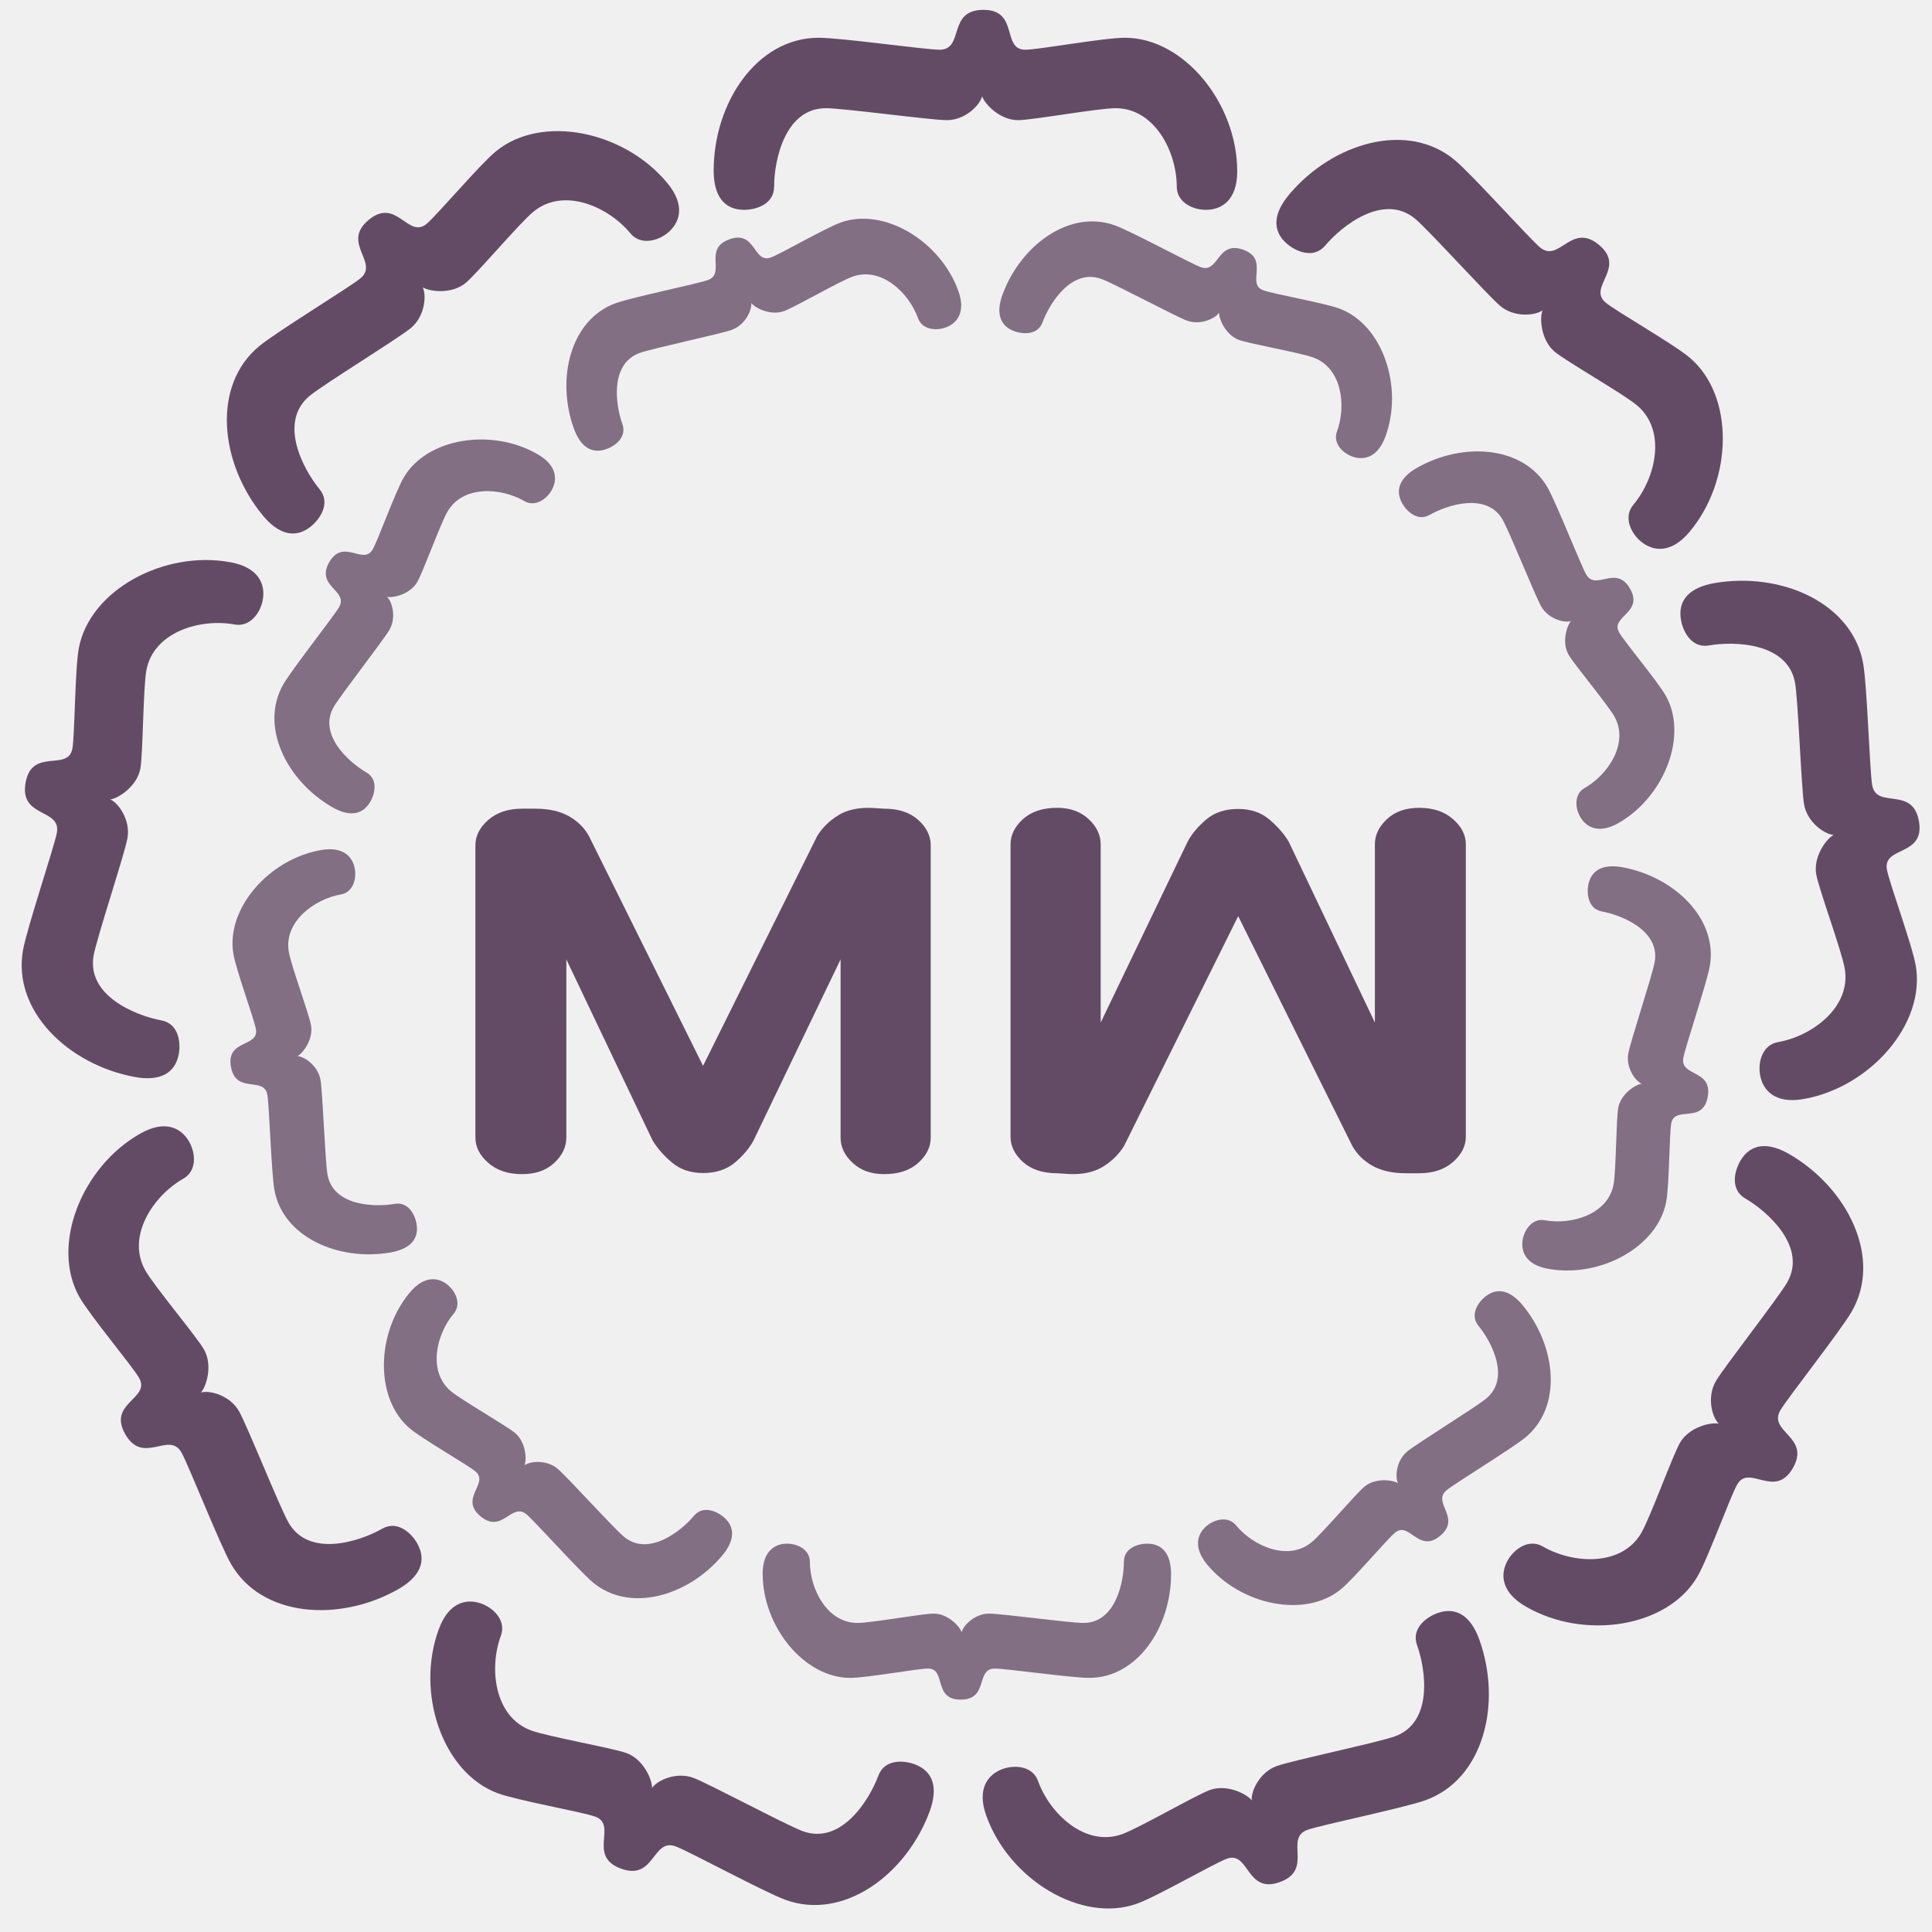
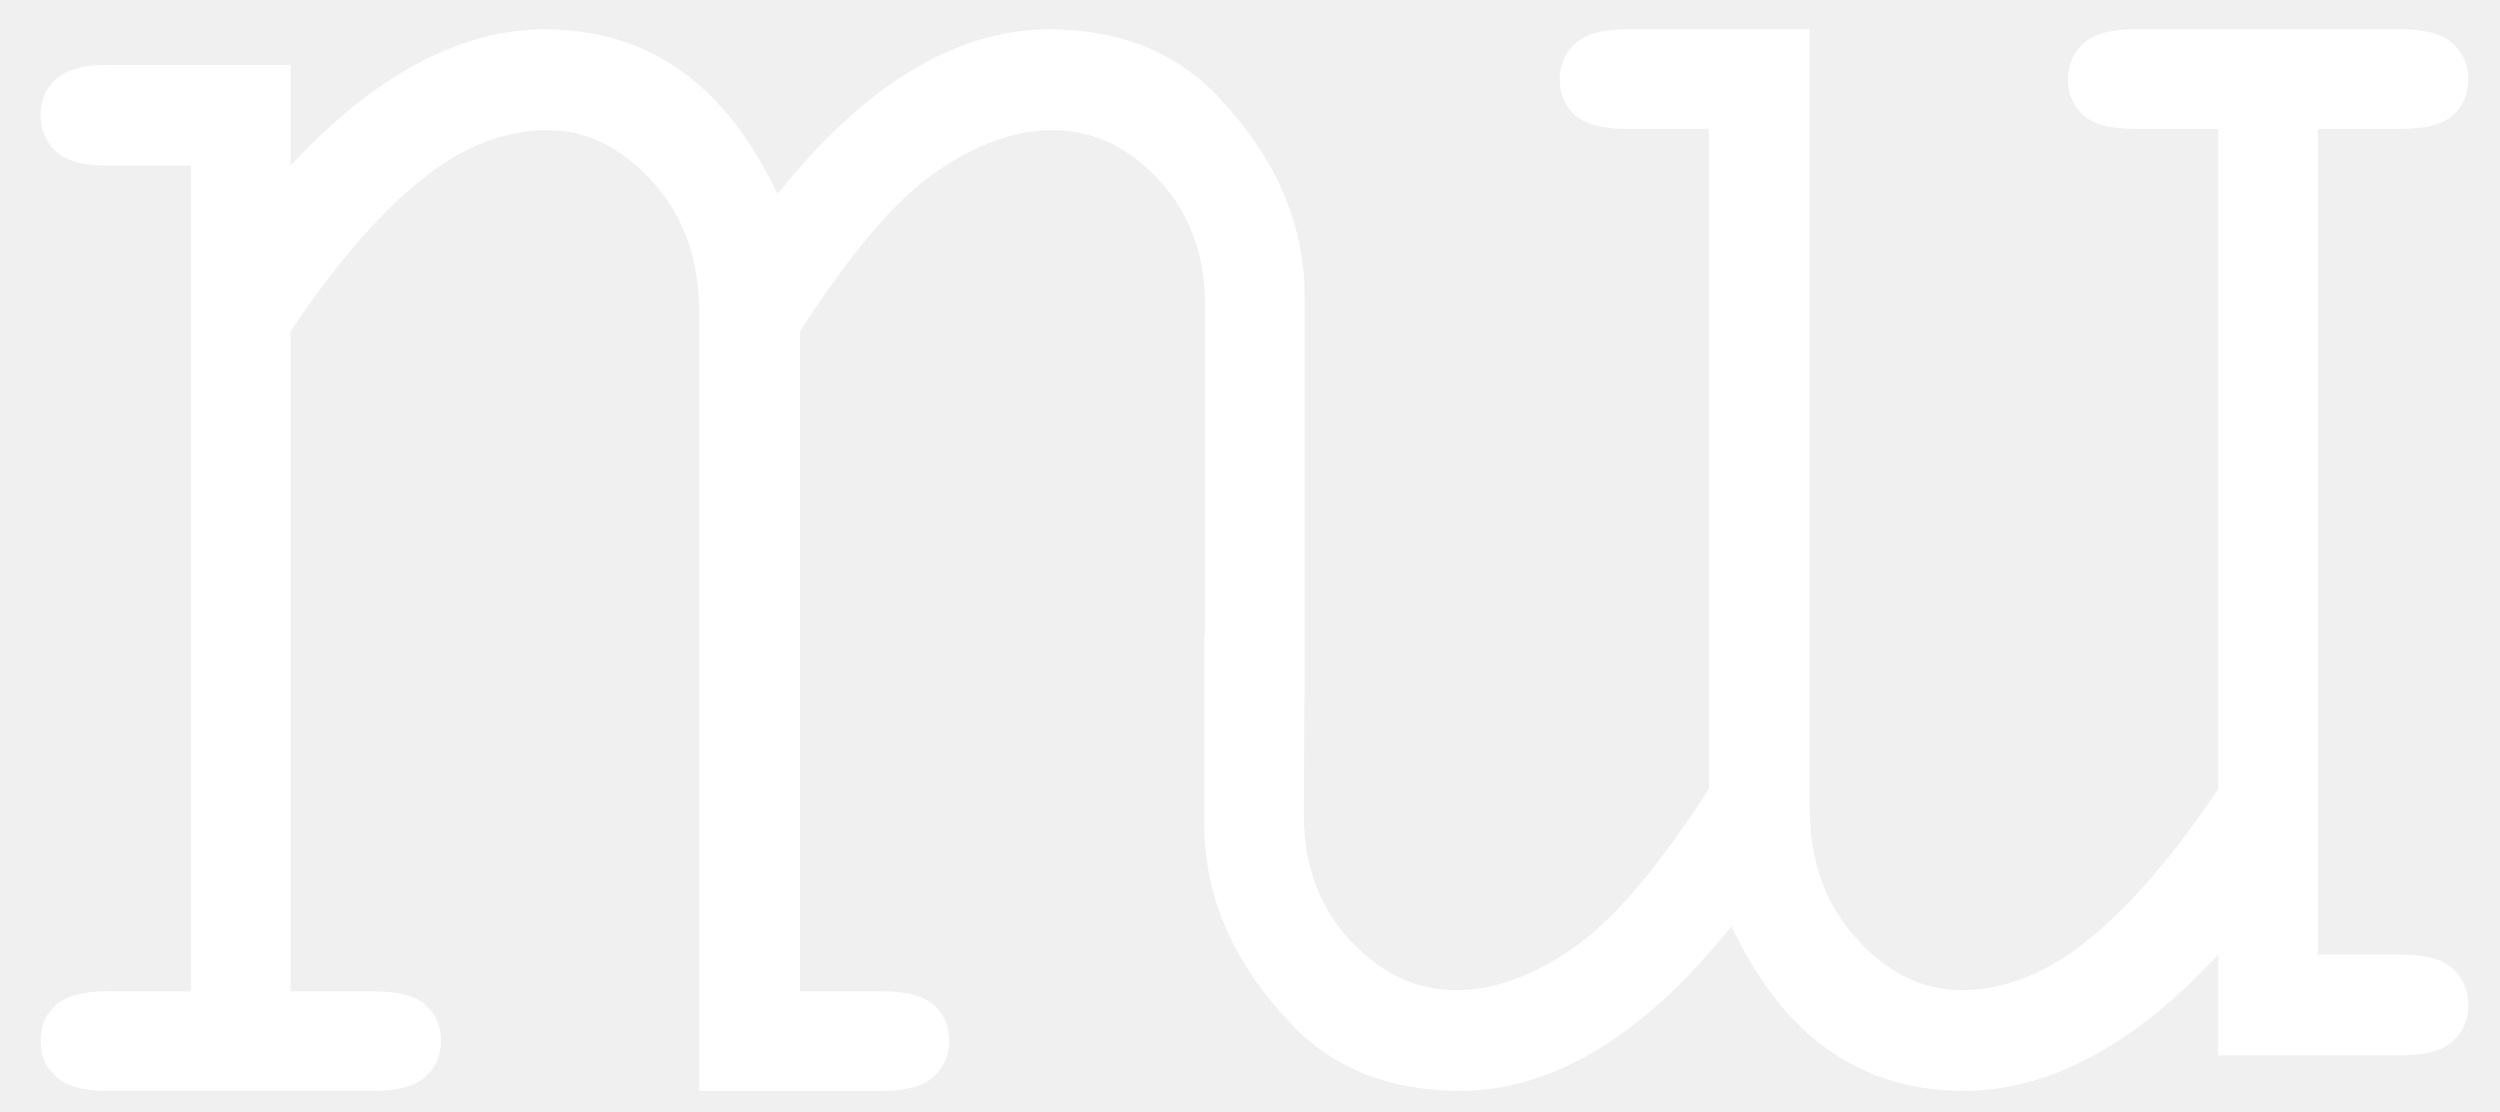
- <svg xmlns="http://www.w3.org/2000/svg" version="1.1" id="Layer_1" x="0px" y="0px" width="156px" height="156px" viewBox="0 0 156 156" enable-background="new 0 0 156 156" xml:space="preserve">
-   <g>
-     <g>
-       <g>
-         <path fill="#634B65" d="M82.785,4.015c1.074,0,6.33-0.966,8.047-0.966c4.777,0,9.068,5.312,9.068,10.785     c0,2.36-1.287,3.11-2.521,3.11c-1.125,0-2.361-0.643-2.361-1.876c0-2.79-1.771-6.331-4.936-6.331     c-1.449,0-6.707,0.965-7.887,0.965c-1.447,0-2.68-1.287-2.895-1.93c-0.162,0.696-1.344,1.93-2.846,1.93     c-1.289,0-8.317-0.965-9.763-0.965c-3.327,0-4.184,4.237-4.184,6.331c0,1.448-1.505,1.876-2.415,1.876     c-1.662,0-2.467-1.18-2.467-3.165c0-5.472,3.484-10.73,8.475-10.73c1.824,0,8.637,0.966,9.764,0.966     c2.039,0,0.59-3.219,3.541-3.219C82.303,0.796,80.854,4.015,82.785,4.015z" />
-       </g>
-       <g>
-         <path fill="#634B65" d="M129.641,24.425c0.818,0.69,5.463,3.335,6.777,4.439c3.656,3.075,3.52,9.901-0.002,14.089     c-1.52,1.807-2.99,1.551-3.932,0.76c-0.861-0.725-1.393-2.013-0.598-2.957c1.795-2.137,2.721-5.985,0.297-8.023     c-1.109-0.933-5.754-3.578-6.656-4.337c-1.107-0.933-1.223-2.712-0.975-3.342c-0.57,0.428-2.27,0.615-3.418-0.353     c-0.986-0.829-5.744-6.092-6.85-7.022c-2.547-2.142-5.934,0.549-7.279,2.149c-0.934,1.109-2.359,0.47-3.057-0.117     c-1.271-1.071-1.131-2.491,0.15-4.01c3.52-4.188,9.574-5.967,13.391-2.755c1.398,1.173,5.988,6.298,6.854,7.024     c1.561,1.313,2.523-2.083,4.781-0.185C131.342,21.651,128.162,23.181,129.641,24.425z" />
-       </g>
-       <g>
-         <path fill="#634B65" d="M152.357,70.201c0.184,1.059,2.035,6.071,2.33,7.764c0.816,4.705-3.682,9.843-9.074,10.78     c-2.322,0.404-3.283-0.736-3.496-1.953c-0.191-1.107,0.23-2.434,1.447-2.646c2.748-0.477,5.932-2.828,5.389-5.944     c-0.246-1.429-2.098-6.441-2.301-7.605c-0.248-1.426,0.809-2.861,1.406-3.184c-0.713-0.041-2.133-0.991-2.389-2.472     c-0.221-1.269-0.475-8.358-0.723-9.785c-0.568-3.276-4.891-3.398-6.955-3.039c-1.424,0.249-2.105-1.16-2.26-2.056     c-0.287-1.638,0.738-2.636,2.693-2.976c5.391-0.938,11.168,1.6,12.023,6.515c0.314,1.796,0.527,8.674,0.721,9.785     c0.35,2.008,3.275,0.032,3.779,2.936C155.445,69.176,152.027,68.301,152.357,70.201z" />
-       </g>
-       <g>
-         <path fill="#634B65" d="M140.275,119.858c-0.543,0.928-2.352,5.957-3.215,7.441c-2.402,4.125-9.152,5.164-13.881,2.41     c-2.041-1.188-2.041-2.679-1.422-3.746c0.568-0.972,1.746-1.714,2.811-1.096c2.414,1.405,6.363,1.656,7.953-1.079     c0.73-1.253,2.541-6.28,3.135-7.3c0.73-1.254,2.463-1.669,3.125-1.533c-0.52-0.488-0.992-2.131-0.238-3.428     c0.65-1.115,5.02-6.703,5.75-7.954c1.672-2.874-1.559-5.748-3.369-6.8c-1.252-0.729-0.865-2.244-0.406-3.03     c0.838-1.438,2.262-1.542,3.977-0.543c4.73,2.753,7.518,8.41,5.01,12.724c-0.92,1.576-5.182,6.978-5.75,7.951     c-1.023,1.764,2.486,2.133,1.002,4.682C143.297,121.062,141.246,118.192,140.275,119.858z" />
-       </g>
-       <g>
-         <path fill="#634B65" d="M99.064,150.083c-1.01,0.363-5.631,3.047-7.248,3.627c-4.494,1.61-10.33-1.941-12.176-7.092     c-0.799-2.223,0.162-3.363,1.322-3.781c1.061-0.379,2.441-0.188,2.857,0.972c0.939,2.625,3.803,5.36,6.783,4.292     c1.361-0.49,5.986-3.171,7.096-3.569c1.365-0.489,2.961,0.306,3.379,0.84c-0.084-0.71,0.611-2.271,2.025-2.776     c1.211-0.436,8.154-1.9,9.516-2.388c3.131-1.121,2.51-5.404,1.801-7.372c-0.486-1.365,0.783-2.273,1.641-2.582     c1.568-0.562,2.723,0.277,3.391,2.146c1.85,5.151,0.34,11.275-4.355,12.962c-1.717,0.615-8.455,2.006-9.518,2.387     c-1.918,0.688,0.531,3.229-2.248,4.225C100.605,152.948,100.881,149.433,99.064,150.083z" />
-       </g>
-       <g>
-         <path fill="#634B65" d="M48.072,146.687c-1.008-0.374-6.27-1.296-7.883-1.891c-4.475-1.66-6.654-8.137-4.751-13.266     c0.821-2.216,2.289-2.467,3.447-2.041c1.054,0.393,1.988,1.425,1.56,2.582c-0.971,2.615-0.541,6.551,2.427,7.65     c1.358,0.505,6.622,1.427,7.729,1.836c1.358,0.504,2.069,2.141,2.045,2.818c0.395-0.598,1.931-1.344,3.337-0.822     c1.208,0.447,7.466,3.796,8.819,4.3c3.121,1.157,5.398-2.52,6.125-4.482c0.506-1.356,2.062-1.235,2.918-0.919     c1.559,0.577,1.904,1.963,1.215,3.826c-1.902,5.129-6.999,8.848-11.676,7.111c-1.712-0.632-7.766-3.908-8.819-4.299     c-1.913-0.709-1.675,2.812-4.44,1.788C47.406,149.87,49.881,147.358,48.072,146.687z" />
-       </g>
-       <g>
-         <path fill="#634B65" d="M11.234,111.265c-0.53-0.938-3.963-5.029-4.812-6.521c-2.357-4.152,0.142-10.51,4.902-13.211     c2.053-1.168,3.338-0.418,3.949,0.654c0.557,0.98,0.605,2.374-0.468,2.984c-2.427,1.374-4.63,4.664-3.067,7.415     c0.715,1.261,4.149,5.354,4.733,6.38c0.717,1.26,0.206,2.97-0.247,3.474c0.686-0.204,2.34,0.212,3.08,1.517     c0.639,1.121,3.271,7.709,3.984,8.969c1.642,2.895,5.751,1.546,7.57,0.512c1.26-0.713,2.375,0.383,2.825,1.175     c0.821,1.448,0.192,2.729-1.531,3.71c-4.761,2.701-11.054,2.266-13.517-2.071c-0.902-1.589-3.427-7.991-3.982-8.969     c-1.007-1.774-3.091,1.073-4.547-1.491C8.676,113.271,12.189,112.942,11.234,111.265z" />
-       </g>
-       <g>
-         <path fill="#634B65" d="M5.845,60.443c0.197-1.059,0.203-6.4,0.516-8.088c0.867-4.694,6.873-7.951,12.253-6.956     c2.322,0.428,2.825,1.831,2.602,3.045c-0.205,1.106-1.063,2.203-2.276,1.98c-2.744-0.509-6.547,0.59-7.121,3.701     c-0.264,1.424-0.272,6.77-0.483,7.93c-0.265,1.426-1.757,2.403-2.427,2.497c0.653,0.285,1.652,1.67,1.38,3.146     c-0.233,1.267-2.461,8.004-2.725,9.428c-0.604,3.271,3.407,4.886,5.465,5.265c1.422,0.266,1.572,1.819,1.407,2.715     c-0.305,1.637-1.609,2.212-3.562,1.854c-5.381-0.996-9.916-5.379-9.008-10.285c0.332-1.796,2.519-8.321,2.725-9.428     c0.371-2.007-3.059-1.167-2.521-4.068C2.594,60.332,5.497,62.34,5.845,60.443z" />
-       </g>
-       <g>
-         <path fill="#634B65" d="M34.436,18.082c0.83-0.681,4.273-4.766,5.601-5.858c3.686-3.034,10.377-1.66,13.854,2.567     c1.502,1.822,0.982,3.217,0.032,4.004c-0.873,0.714-2.235,1.001-3.019,0.049c-1.773-2.154-5.391-3.763-7.831-1.751     c-1.121,0.921-4.566,5.004-5.476,5.756c-1.119,0.922-2.891,0.711-3.465,0.351c0.318,0.64,0.189,2.344-0.968,3.296     c-0.995,0.82-7.036,4.541-8.153,5.46c-2.57,2.112-0.538,5.932,0.793,7.544c0.918,1.121,0.03,2.407-0.673,2.987     c-1.286,1.056-2.656,0.658-3.917-0.875c-3.477-4.227-4.126-10.501-0.273-13.671c1.408-1.16,7.283-4.744,8.153-5.459     c1.575-1.296-1.59-2.86,0.688-4.737C32.018,15.905,32.946,19.309,34.436,18.082z" />
-       </g>
-     </g>
-     <g>
-       <g>
-         <path fill="#826F84" d="M74.932,134.728c-0.838,0-4.939,0.753-6.276,0.753c-3.726,0-7.074-4.143-7.074-8.413     c0-1.84,1.005-2.426,1.967-2.426c0.878,0,1.843,0.502,1.843,1.465c0,2.176,1.38,4.938,3.848,4.938     c1.129,0,5.231-0.754,6.153-0.754c1.127,0,2.09,1.006,2.256,1.507c0.127-0.544,1.049-1.507,2.221-1.507     c1.002,0,6.484,0.754,7.613,0.754c2.596,0,3.266-3.305,3.266-4.938c0-1.129,1.172-1.465,1.881-1.465     c1.301,0,1.928,0.92,1.928,2.47c0,4.269-2.721,8.369-6.611,8.369c-1.422,0-6.738-0.753-7.617-0.753     c-1.59,0-0.459,2.51-2.762,2.51C75.307,137.237,76.436,134.728,74.932,134.728z" />
-       </g>
-       <g>
-         <path fill="#826F84" d="M38.385,118.807c-0.641-0.538-4.265-2.601-5.287-3.462c-2.852-2.398-2.745-7.725,0.002-10.99     c1.184-1.41,2.33-1.211,3.065-0.592c0.672,0.564,1.088,1.569,0.467,2.307c-1.4,1.665-2.121,4.667-0.231,6.256     c0.864,0.727,4.485,2.791,5.192,3.383c0.864,0.727,0.953,2.116,0.759,2.607c0.446-0.333,1.771-0.479,2.667,0.275     c0.77,0.646,4.479,4.752,5.343,5.477c1.984,1.672,4.628-0.428,5.677-1.677c0.727-0.863,1.84-0.363,2.383,0.093     c0.994,0.836,0.881,1.943-0.114,3.128c-2.749,3.269-7.47,4.653-10.447,2.149c-1.089-0.916-4.67-4.914-5.343-5.48     c-1.219-1.021-1.97,1.625-3.729,0.145C37.056,120.969,39.538,119.776,38.385,118.807z" />
-       </g>
-       <g>
-         <path fill="#826F84" d="M20.664,83.101c-0.142-0.824-1.586-4.735-1.815-6.056c-0.638-3.668,2.869-7.677,7.074-8.408     c1.816-0.316,2.563,0.573,2.729,1.521c0.15,0.866-0.18,1.9-1.127,2.064c-2.146,0.375-4.63,2.208-4.205,4.641     c0.192,1.112,1.637,5.022,1.794,5.931c0.194,1.113-0.632,2.232-1.097,2.484c0.555,0.029,1.663,0.771,1.864,1.926     c0.172,0.991,0.368,6.521,0.562,7.631c0.445,2.559,3.817,2.651,5.426,2.371c1.112-0.191,1.643,0.906,1.764,1.605     c0.224,1.279-0.576,2.053-2.102,2.32c-4.205,0.73-8.711-1.248-9.377-5.08c-0.245-1.402-0.413-6.768-0.563-7.634     c-0.272-1.566-2.555-0.023-2.946-2.292C18.257,83.901,20.921,84.583,20.664,83.101z" />
-       </g>
-       <g>
-         <path fill="#826F84" d="M30.089,44.369c0.422-0.725,1.834-4.647,2.506-5.805c1.875-3.218,7.141-4.027,10.828-1.878     c1.593,0.924,1.591,2.086,1.107,2.919c-0.441,0.758-1.358,1.337-2.191,0.855c-1.881-1.095-4.963-1.292-6.203,0.842     c-0.568,0.976-1.982,4.899-2.446,5.694c-0.566,0.978-1.919,1.303-2.437,1.197c0.405,0.38,0.775,1.662,0.186,2.672     c-0.506,0.868-3.914,5.229-4.483,6.203c-1.305,2.242,1.216,4.484,2.628,5.304c0.976,0.57,0.675,1.751,0.318,2.365     c-0.654,1.121-1.766,1.201-3.104,0.422c-3.688-2.146-5.863-6.559-3.906-9.925c0.716-1.229,4.041-5.443,4.483-6.203     c0.799-1.374-1.938-1.662-0.781-3.648C27.73,43.429,29.332,45.669,30.089,44.369z" />
-       </g>
-       <g>
-         <path fill="#826F84" d="M62.233,20.794c0.788-0.283,4.394-2.376,5.654-2.829c3.505-1.256,8.056,1.514,9.496,5.531     c0.623,1.733-0.125,2.623-1.029,2.95c-0.83,0.294-1.906,0.147-2.23-0.758c-0.732-2.049-2.967-4.183-5.288-3.35     c-1.066,0.382-4.671,2.474-5.537,2.785c-1.065,0.383-2.31-0.238-2.637-0.656c0.064,0.554-0.477,1.773-1.577,2.167     c-0.946,0.34-6.36,1.483-7.425,1.863c-2.442,0.875-1.957,4.214-1.404,5.749c0.379,1.065-0.612,1.774-1.281,2.013     c-1.221,0.439-2.12-0.214-2.644-1.671c-1.441-4.019-0.267-8.798,3.399-10.112c1.338-0.478,6.596-1.564,7.422-1.86     c1.497-0.538-0.414-2.519,1.753-3.296C61.033,18.558,60.815,21.301,62.233,20.794z" />
-       </g>
-       <g>
-         <path fill="#826F84" d="M102.006,23.442c0.789,0.292,4.891,1.011,6.148,1.476c3.492,1.294,5.191,6.346,3.707,10.345     c-0.641,1.73-1.785,1.927-2.688,1.593c-0.822-0.305-1.551-1.112-1.219-2.015c0.758-2.039,0.422-5.11-1.891-5.967     c-1.061-0.392-5.166-1.112-6.029-1.43c-1.062-0.394-1.613-1.671-1.596-2.199c-0.309,0.466-1.506,1.048-2.604,0.641     c-0.941-0.349-5.82-2.961-6.877-3.354c-2.434-0.902-4.213,1.965-4.779,3.496c-0.393,1.058-1.609,0.963-2.275,0.716     c-1.217-0.45-1.484-1.53-0.945-2.982c1.484-4.001,5.457-6.902,9.105-5.549c1.334,0.494,6.057,3.048,6.881,3.354     c1.492,0.553,1.307-2.194,3.463-1.396C102.525,20.959,100.596,22.918,102.006,23.442z" />
-       </g>
-       <g>
-         <path fill="#826F84" d="M130.74,51.071c0.414,0.732,3.092,3.924,3.754,5.088c1.84,3.238-0.111,8.196-3.822,10.304     c-1.602,0.909-2.607,0.325-3.082-0.513c-0.434-0.765-0.473-1.849,0.365-2.324c1.893-1.074,3.613-3.641,2.393-5.786     c-0.559-0.982-3.236-4.177-3.693-4.976c-0.557-0.985-0.158-2.318,0.195-2.709c-0.535,0.158-1.826-0.167-2.404-1.186     c-0.496-0.873-2.549-6.012-3.109-6.993c-1.277-2.257-4.486-1.206-5.902-0.4c-0.984,0.556-1.852-0.298-2.203-0.915     c-0.639-1.13-0.152-2.13,1.195-2.894c3.711-2.108,8.619-1.768,10.541,1.617c0.703,1.238,2.672,6.231,3.105,6.995     c0.785,1.383,2.41-0.84,3.551,1.162C132.736,49.507,129.996,49.764,130.74,51.071z" />
-       </g>
-       <g>
-         <path fill="#826F84" d="M134.945,90.712c-0.154,0.825-0.158,4.993-0.404,6.309c-0.676,3.663-5.359,6.203-9.557,5.426     c-1.811-0.332-2.201-1.428-2.031-2.373c0.164-0.864,0.832-1.721,1.777-1.546c2.141,0.396,5.109-0.461,5.557-2.887     c0.205-1.112,0.213-5.281,0.377-6.187c0.205-1.111,1.369-1.876,1.891-1.947c-0.51-0.223-1.291-1.305-1.076-2.454     c0.182-0.989,1.922-6.244,2.125-7.352c0.473-2.553-2.658-3.812-4.262-4.105c-1.109-0.211-1.227-1.422-1.1-2.121     c0.238-1.277,1.258-1.725,2.781-1.446c4.195,0.776,7.734,4.196,7.027,8.025c-0.26,1.397-1.969,6.488-2.127,7.35     c-0.289,1.564,2.385,0.911,1.965,3.176C137.479,90.799,135.217,89.231,134.945,90.712z" />
-       </g>
-       <g>
-         <path fill="#826F84" d="M112.643,123.755c-0.646,0.532-3.332,3.717-4.369,4.568c-2.873,2.367-8.092,1.294-10.807-2     c-1.17-1.422-0.764-2.511-0.023-3.123c0.68-0.559,1.744-0.781,2.357-0.039c1.381,1.68,4.203,2.936,6.107,1.365     c0.873-0.719,3.561-3.904,4.27-4.49c0.873-0.719,2.256-0.555,2.703-0.273c-0.248-0.5-0.148-1.828,0.754-2.57     c0.777-0.639,5.488-3.541,6.361-4.26c2.004-1.646,0.418-4.627-0.619-5.885c-0.717-0.874-0.025-1.876,0.523-2.328     c1.004-0.825,2.072-0.514,3.055,0.682c2.713,3.296,3.223,8.189,0.215,10.664c-1.1,0.904-5.684,3.7-6.359,4.259     c-1.229,1.011,1.24,2.229-0.537,3.694C114.529,125.453,113.807,122.798,112.643,123.755z" />
-       </g>
-     </g>
-     <g>
-       <g>
-         <path fill="#634B65" d="M56.769,94.716c-1.002,0-1.839-0.281-2.509-0.846c-0.668-0.562-1.192-1.16-1.568-1.786l-6.964-14.619     v14.392c0,0.756-0.325,1.434-0.97,2.037c-0.651,0.611-1.519,0.912-2.605,0.912c-1.13,0-2.037-0.301-2.729-0.912     c-0.691-0.604-1.037-1.281-1.037-2.037V68.248c0-0.754,0.346-1.434,1.037-2.039c0.691-0.606,1.599-0.912,2.729-0.912h1.067     c1.086,0,1.984,0.202,2.695,0.596c0.714,0.398,1.257,0.933,1.632,1.602l9.222,18.567l9.221-18.567     c0.418-0.669,0.981-1.223,1.694-1.664c0.711-0.439,1.61-0.637,2.696-0.596l1.005,0.062c1.172,0,2.09,0.306,2.762,0.912     c0.668,0.605,1.004,1.285,1.004,2.039v23.608c0,0.756-0.336,1.434-1.004,2.037c-0.672,0.611-1.59,0.912-2.762,0.912     c-1.048,0-1.89-0.301-2.54-0.912c-0.65-0.604-0.971-1.281-0.971-2.037V77.465l-7.028,14.619     c-0.335,0.626-0.838,1.224-1.504,1.786C58.669,94.435,57.814,94.716,56.769,94.716z" />
-       </g>
-       <g>
-         <path fill="#634B65" d="M99.977,65.318c1.002,0,1.84,0.281,2.51,0.847c0.666,0.563,1.191,1.16,1.566,1.788l6.963,14.614v-14.39     c0-0.751,0.326-1.433,0.973-2.037c0.65-0.607,1.516-0.912,2.604-0.912c1.133,0,2.037,0.305,2.729,0.912     c0.691,0.604,1.037,1.286,1.037,2.037v23.61c0,0.756-0.346,1.433-1.037,2.039c-0.691,0.605-1.596,0.908-2.729,0.908h-1.068     c-1.082,0-1.984-0.199-2.695-0.596c-0.711-0.397-1.254-0.93-1.631-1.596l-9.221-18.568l-9.221,18.568     c-0.42,0.666-0.98,1.221-1.693,1.662c-0.713,0.437-1.611,0.636-2.697,0.595l-1.004-0.065c-1.17,0-2.09-0.303-2.764-0.908     c-0.666-0.606-1.002-1.283-1.002-2.039v-23.61c0-0.751,0.336-1.433,1.002-2.037c0.674-0.607,1.594-0.912,2.764-0.912     c1.045,0,1.889,0.305,2.541,0.912c0.646,0.604,0.971,1.286,0.971,2.037v14.39L95.9,67.953c0.334-0.628,0.836-1.225,1.504-1.788     C98.076,65.6,98.932,65.318,99.977,65.318z" />
-       </g>
-     </g>
-   </g>
+ <svg xmlns="http://www.w3.org/2000/svg" version="1.1" id="Layer_1" x="0px" y="0px" width="151.25px" height="67.25px" viewBox="0 0 151.25 67.25" enable-background="new 0 0 151.25 67.25" xml:space="preserve">
+   <path fill="#FFFFFF" d="M145.321,57.752h-5.091V7.797h5.091c1.432,0,2.46-0.275,3.082-0.824c0.62-0.549,0.931-1.278,0.931-2.185  c0-0.86-0.311-1.577-0.931-2.151c-0.622-0.573-1.65-0.86-3.082-0.86h-16.197c-1.435,0-2.461,0.287-3.083,0.86  c-0.621,0.574-0.931,1.291-0.931,2.151c0,0.907,0.31,1.636,0.931,2.185c0.622,0.549,1.648,0.824,3.083,0.824h5.087v39.92  c-3.199,4.778-6.259,8.146-9.174,10.107c-2.102,1.385-4.229,2.078-6.379,2.078c-2.34,0-4.453-1.039-6.342-3.118  c-1.888-2.078-2.832-4.719-2.832-7.92V1.777H98.376c-1.433,0-2.46,0.287-3.081,0.86c-0.622,0.574-0.934,1.291-0.934,2.151  c0,0.907,0.312,1.636,0.934,2.185c0.621,0.549,1.648,0.824,3.081,0.824h5.017v39.92c-3.104,4.826-5.876,8.064-8.313,9.713  s-4.753,2.473-6.952,2.473c-2.438,0-4.587-1.004-6.45-3.011s-2.796-4.54-2.796-7.597l0.03-7.025l0.017-0.001V17.903  c0-4.3-1.695-8.266-5.088-11.897c-2.581-2.818-6.044-4.229-10.394-4.229c-2.772,0-5.53,0.824-8.277,2.473  c-2.748,1.649-5.459,4.146-8.135,7.49c-1.576-3.344-3.535-5.841-5.876-7.49c-2.342-1.649-5.066-2.473-8.172-2.473  c-5.161,0-10.297,2.748-15.409,8.242V3.927H6.468c-1.433,0-2.46,0.287-3.081,0.859C2.765,5.36,2.455,6.077,2.455,6.938  c0,0.908,0.31,1.648,0.932,2.222c0.621,0.573,1.648,0.86,3.081,0.86h5.09v49.955h-5.09c-1.433,0-2.46,0.275-3.081,0.824  c-0.622,0.55-0.932,1.278-0.932,2.186c0,0.86,0.31,1.577,0.932,2.151c0.621,0.572,1.648,0.859,3.081,0.859h16.198  c1.434,0,2.46-0.287,3.081-0.859c0.622-0.574,0.933-1.291,0.933-2.151c0-0.907-0.311-1.636-0.933-2.186  c-0.621-0.549-1.647-0.824-3.081-0.824h-5.089v-39.92c3.201-4.777,6.259-8.146,9.175-10.106c2.103-1.385,4.229-2.078,6.379-2.078  c2.34,0,4.453,1.039,6.343,3.118c1.887,2.079,2.832,4.719,2.832,7.919v47.088h11.107c1.434,0,2.459-0.287,3.082-0.859  c0.621-0.574,0.932-1.291,0.932-2.151c0-0.907-0.311-1.636-0.932-2.186c-0.623-0.549-1.648-0.824-3.082-0.824h-5.017v-39.92  c3.104-4.825,5.876-8.063,8.312-9.712c2.439-1.648,4.755-2.473,6.953-2.473c2.437,0,4.587,1.004,6.451,3.011  c1.862,2.007,2.796,4.54,2.796,7.597v19.887h-0.048v11.505c0,4.301,1.696,8.266,5.088,11.897c2.58,2.818,6.045,4.229,10.393,4.229  c2.772,0,5.531-0.824,8.277-2.473c2.749-1.648,5.459-4.146,8.136-7.49c1.577,3.344,3.536,5.842,5.876,7.49  c2.342,1.648,5.066,2.473,8.172,2.473c5.16,0,10.297-2.748,15.408-8.242v6.092h11.11c1.432,0,2.46-0.285,3.082-0.859  c0.62-0.573,0.931-1.29,0.931-2.15c0-0.908-0.311-1.648-0.931-2.223C147.781,58.039,146.753,57.752,145.321,57.752z" />
</svg>
